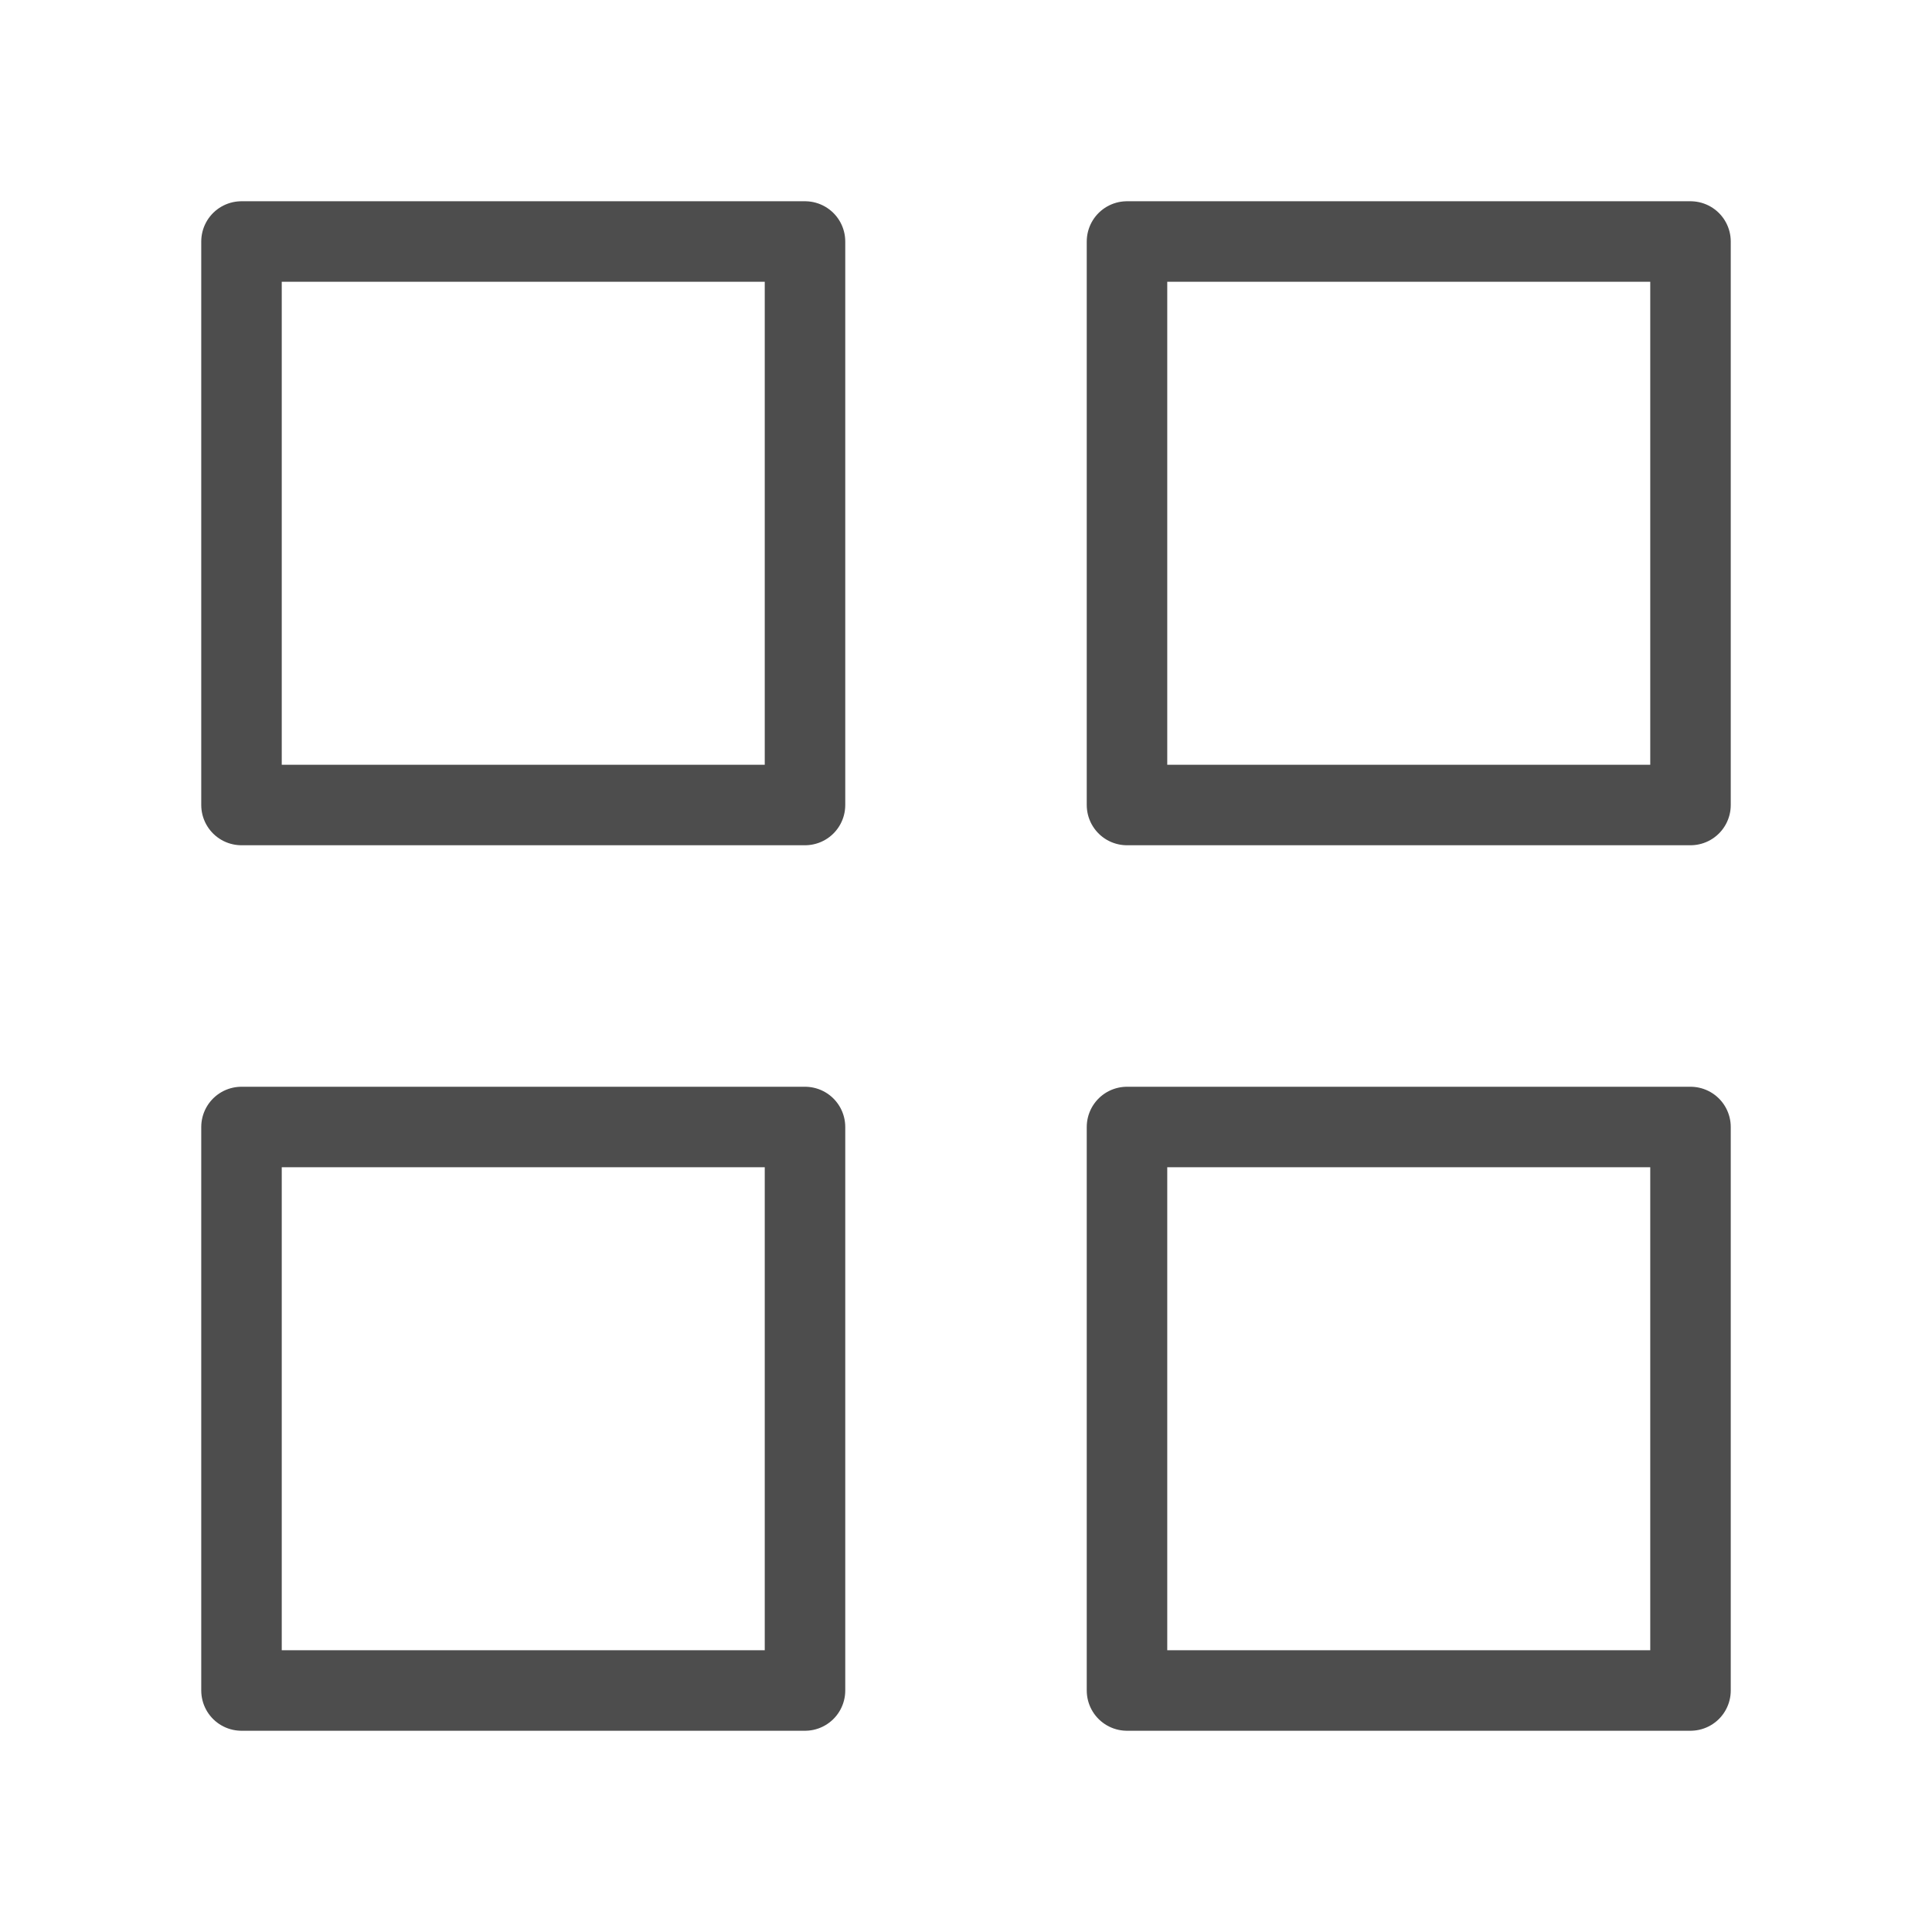
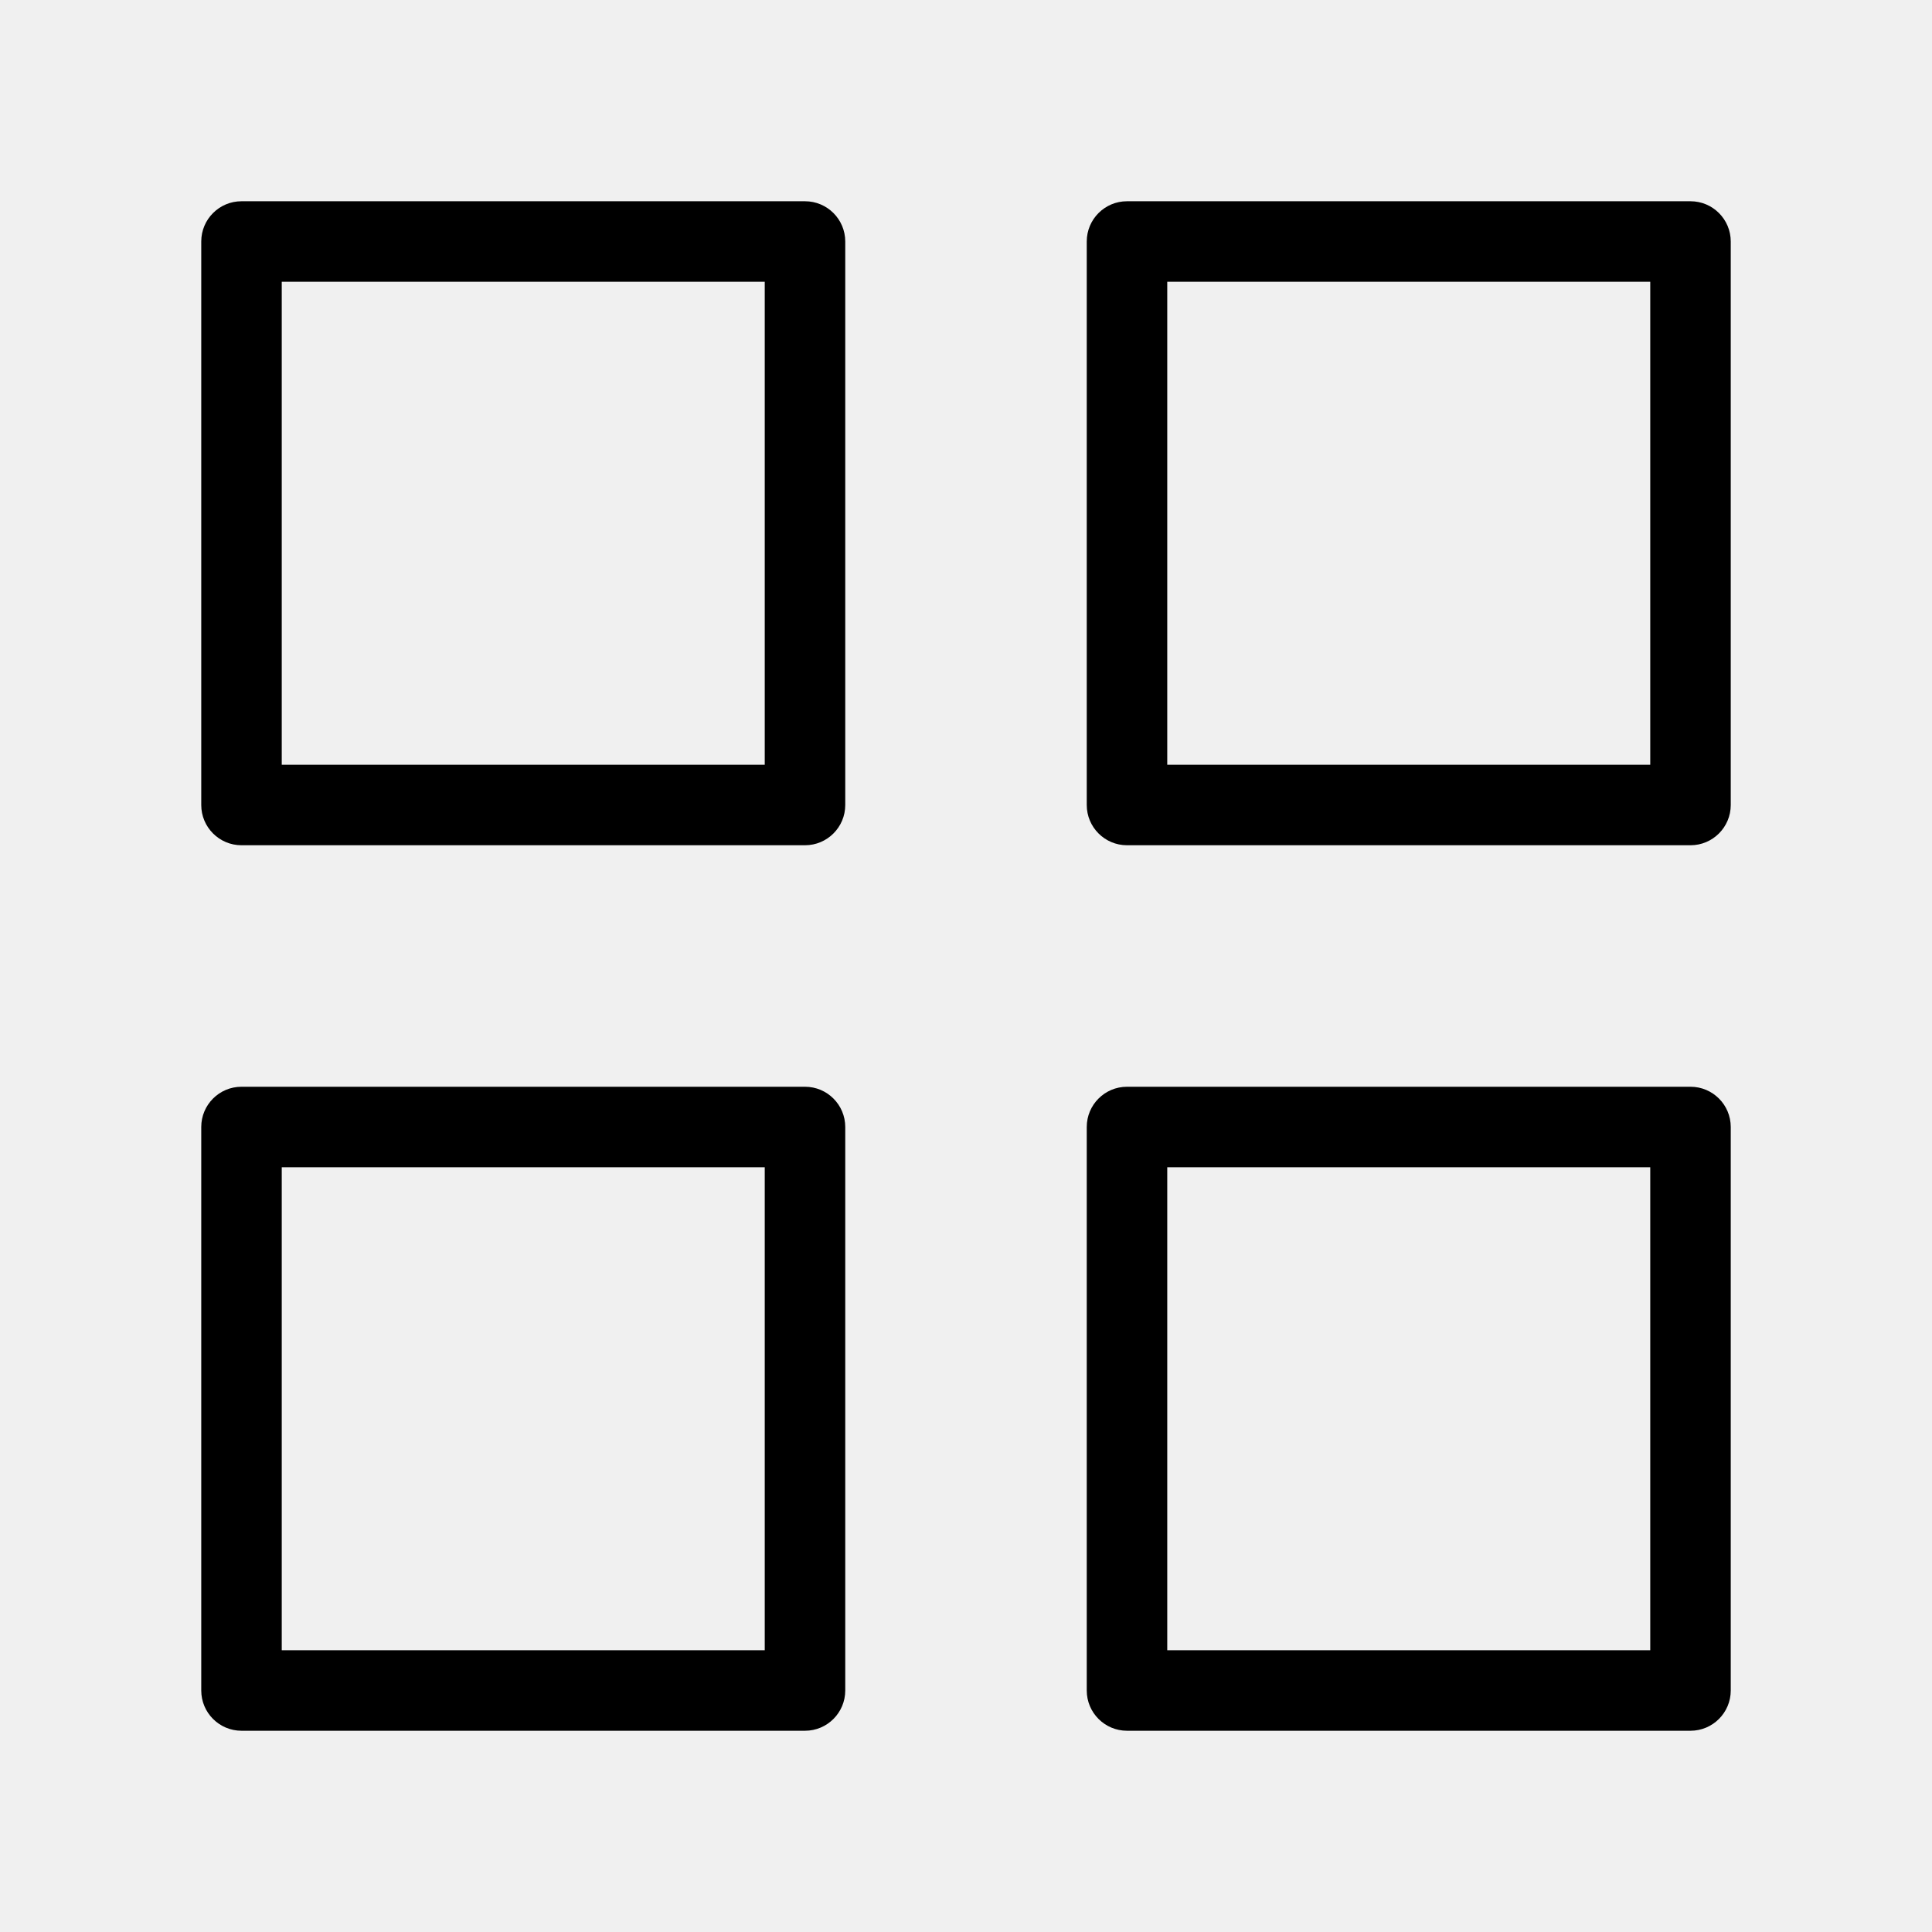
- <svg xmlns="http://www.w3.org/2000/svg" width="24" height="24" viewBox="0 0 24 24" fill="none">
-   <rect width="24" height="24" fill="white" />
-   <path fill-rule="evenodd" clip-rule="evenodd" d="M3 3H10V10H3V3Z" stroke="#212121" stroke-opacity="0.8" stroke-linecap="round" stroke-linejoin="round" />
-   <path fill-rule="evenodd" clip-rule="evenodd" d="M14 3H21V10H14V3Z" stroke="#212121" stroke-opacity="0.8" stroke-linecap="round" stroke-linejoin="round" />
-   <path fill-rule="evenodd" clip-rule="evenodd" d="M14 14H21V21H14V14Z" stroke="#212121" stroke-opacity="0.8" stroke-linecap="round" stroke-linejoin="round" />
-   <path fill-rule="evenodd" clip-rule="evenodd" d="M3 14H10V21H3V14Z" stroke="#212121" stroke-opacity="0.8" stroke-linecap="round" stroke-linejoin="round" />
+ <svg xmlns="http://www.w3.org/2000/svg" width="24" height="24" viewBox="0 0 24 24" fill="#000">
+   <path fill-rule="evenodd" clip-rule="evenodd" d="M2.5 3C2.5 2.724 2.724 2.5 3 2.5H10C10.276 2.5 10.5 2.724 10.5 3V10C10.5 10.276 10.276 10.5 10 10.5H3C2.724 10.5 2.5 10.276 2.5 10V3ZM3.5 3.5V9.5H9.5V3.5H3.5Z" />
+   <path fill-rule="evenodd" clip-rule="evenodd" d="M13.5 3C13.5 2.724 13.724 2.5 14 2.5H21C21.276 2.5 21.5 2.724 21.5 3V10C21.5 10.276 21.276 10.5 21 10.5H14C13.724 10.5 13.5 10.276 13.5 10V3ZM14.5 3.5V9.5H20.5V3.5H14.5Z" />
+   <path fill-rule="evenodd" clip-rule="evenodd" d="M13.5 14C13.5 13.724 13.724 13.5 14 13.5H21C21.276 13.5 21.5 13.724 21.5 14V21C21.5 21.276 21.276 21.5 21 21.5H14C13.724 21.5 13.5 21.276 13.5 21V14ZM14.5 14.5V20.5H20.5V14.5H14.5Z" />
+   <path fill-rule="evenodd" clip-rule="evenodd" d="M2.5 14C2.5 13.724 2.724 13.5 3 13.5H10C10.276 13.5 10.5 13.724 10.5 14V21C10.5 21.276 10.276 21.5 10 21.5H3C2.724 21.5 2.5 21.276 2.5 21V14ZM3.5 14.5V20.5H9.5V14.5H3.5Z" />
</svg>
